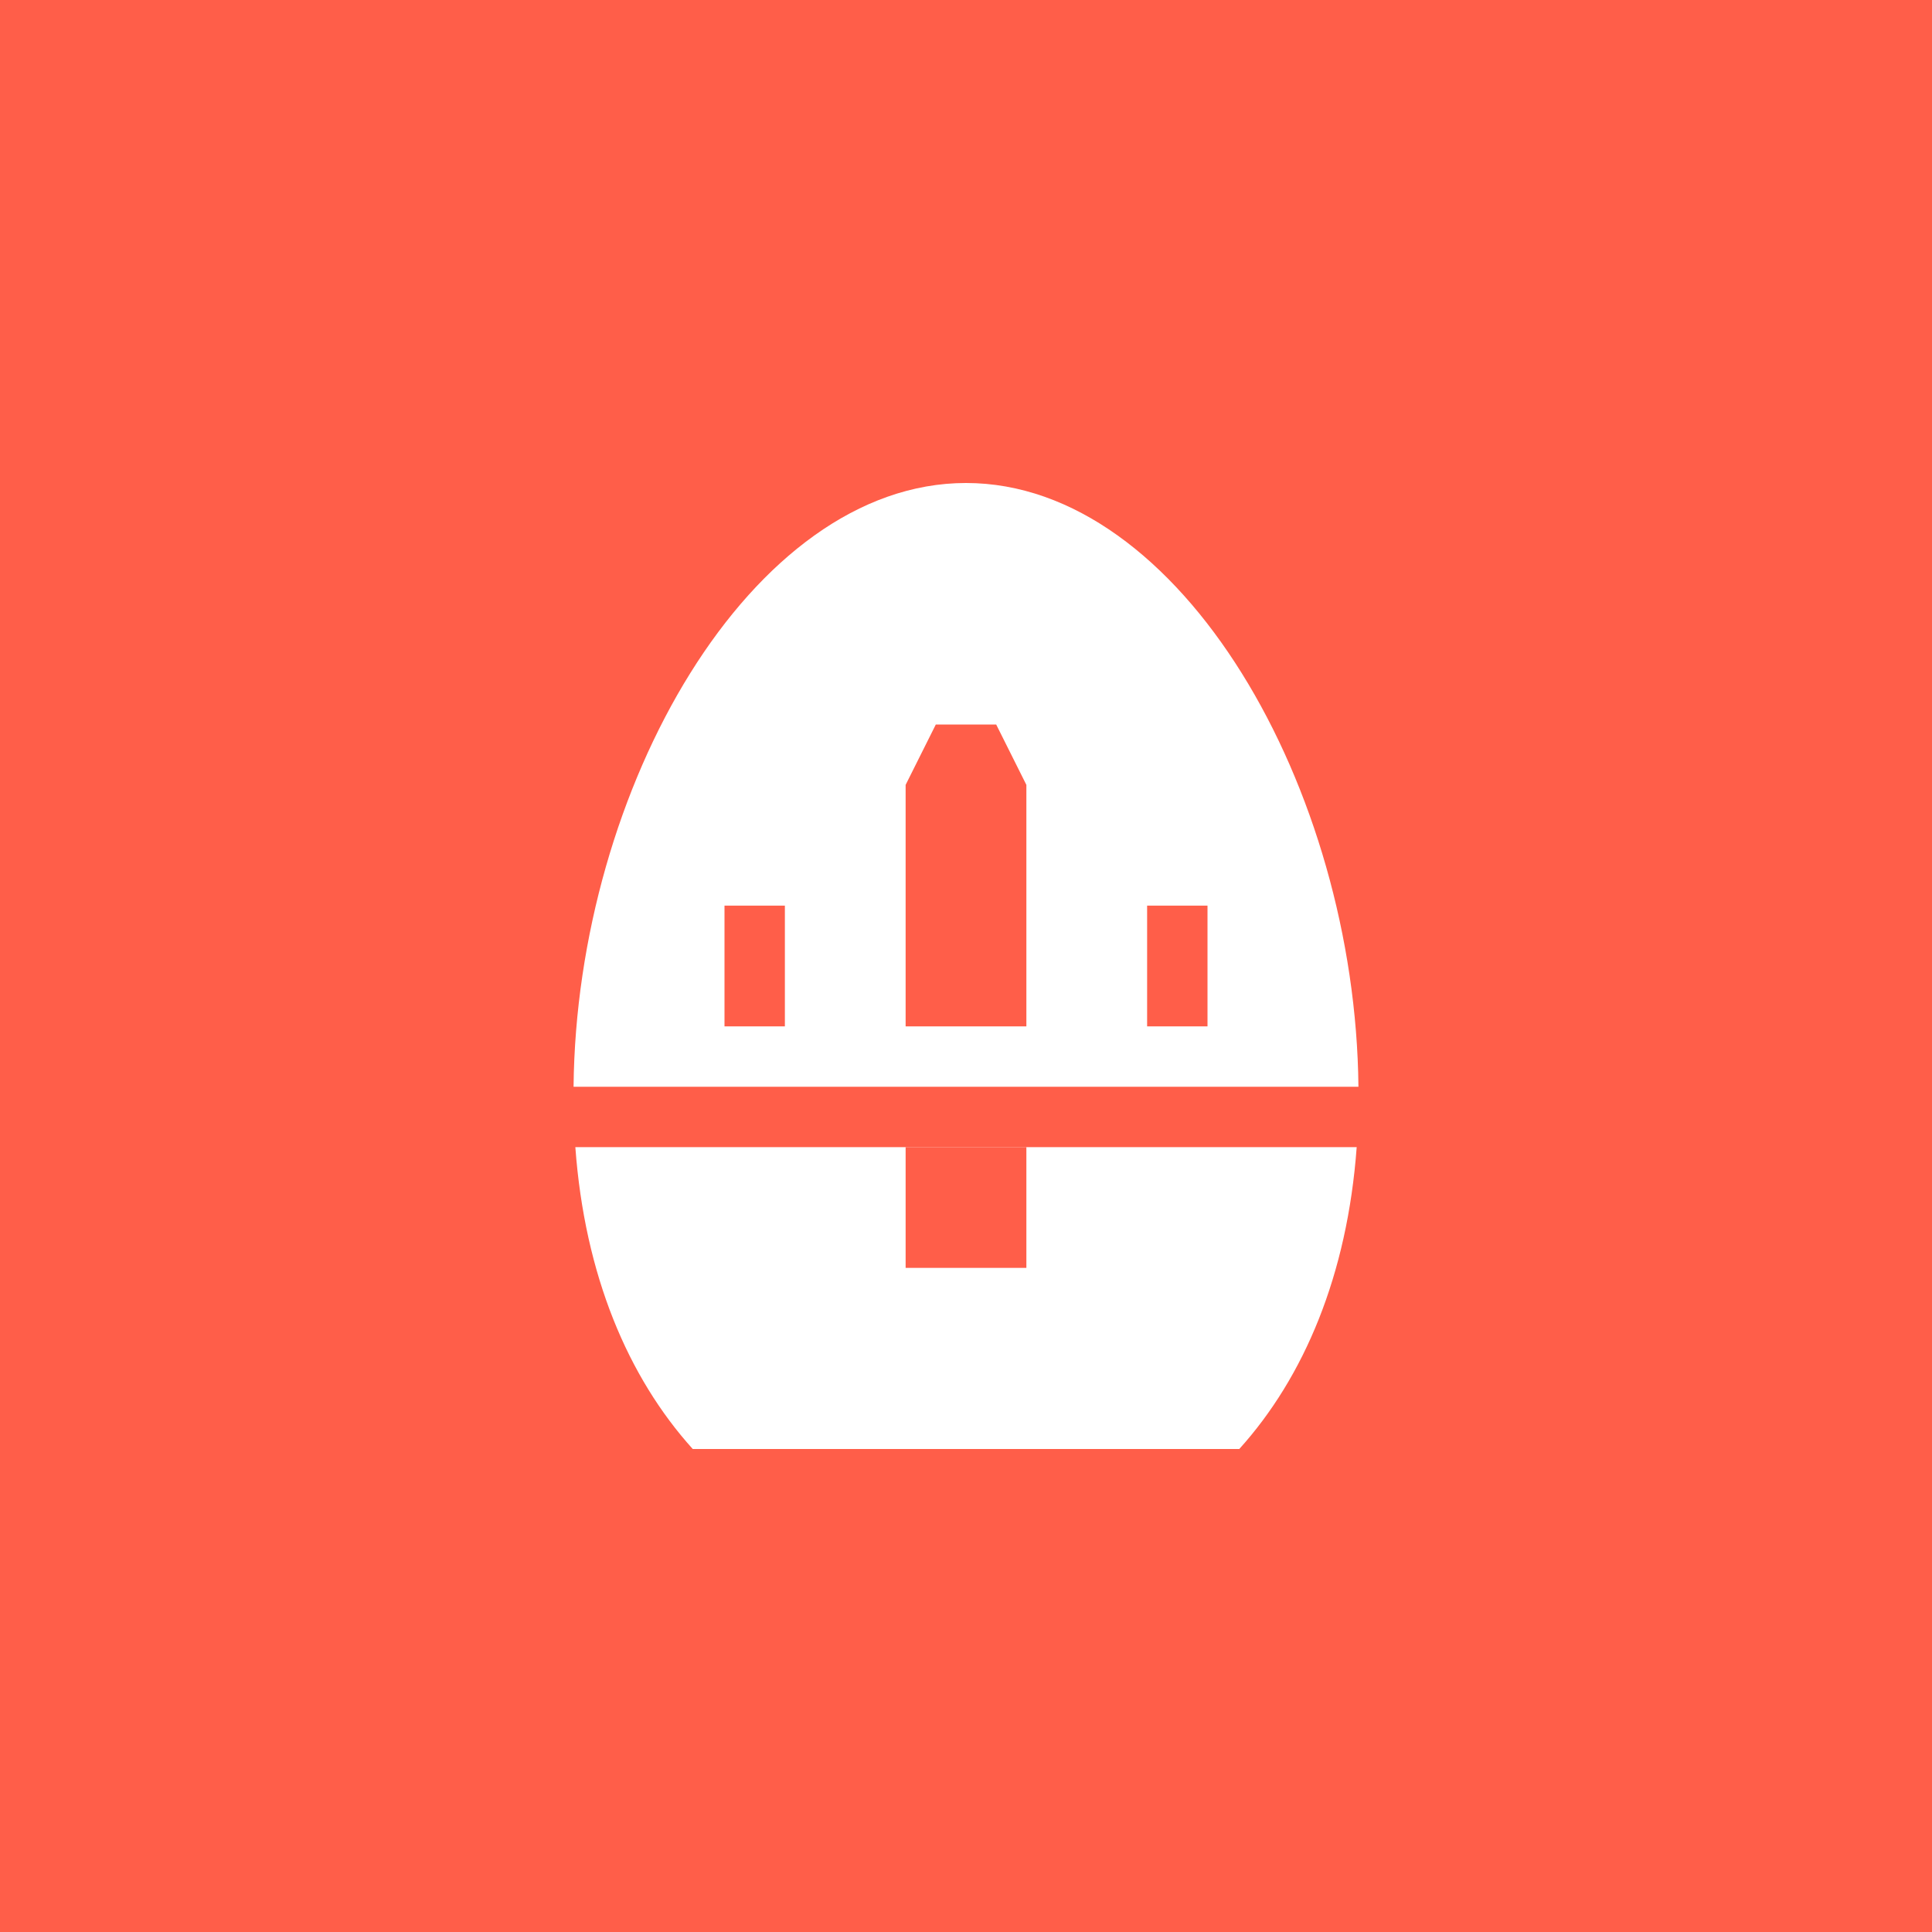
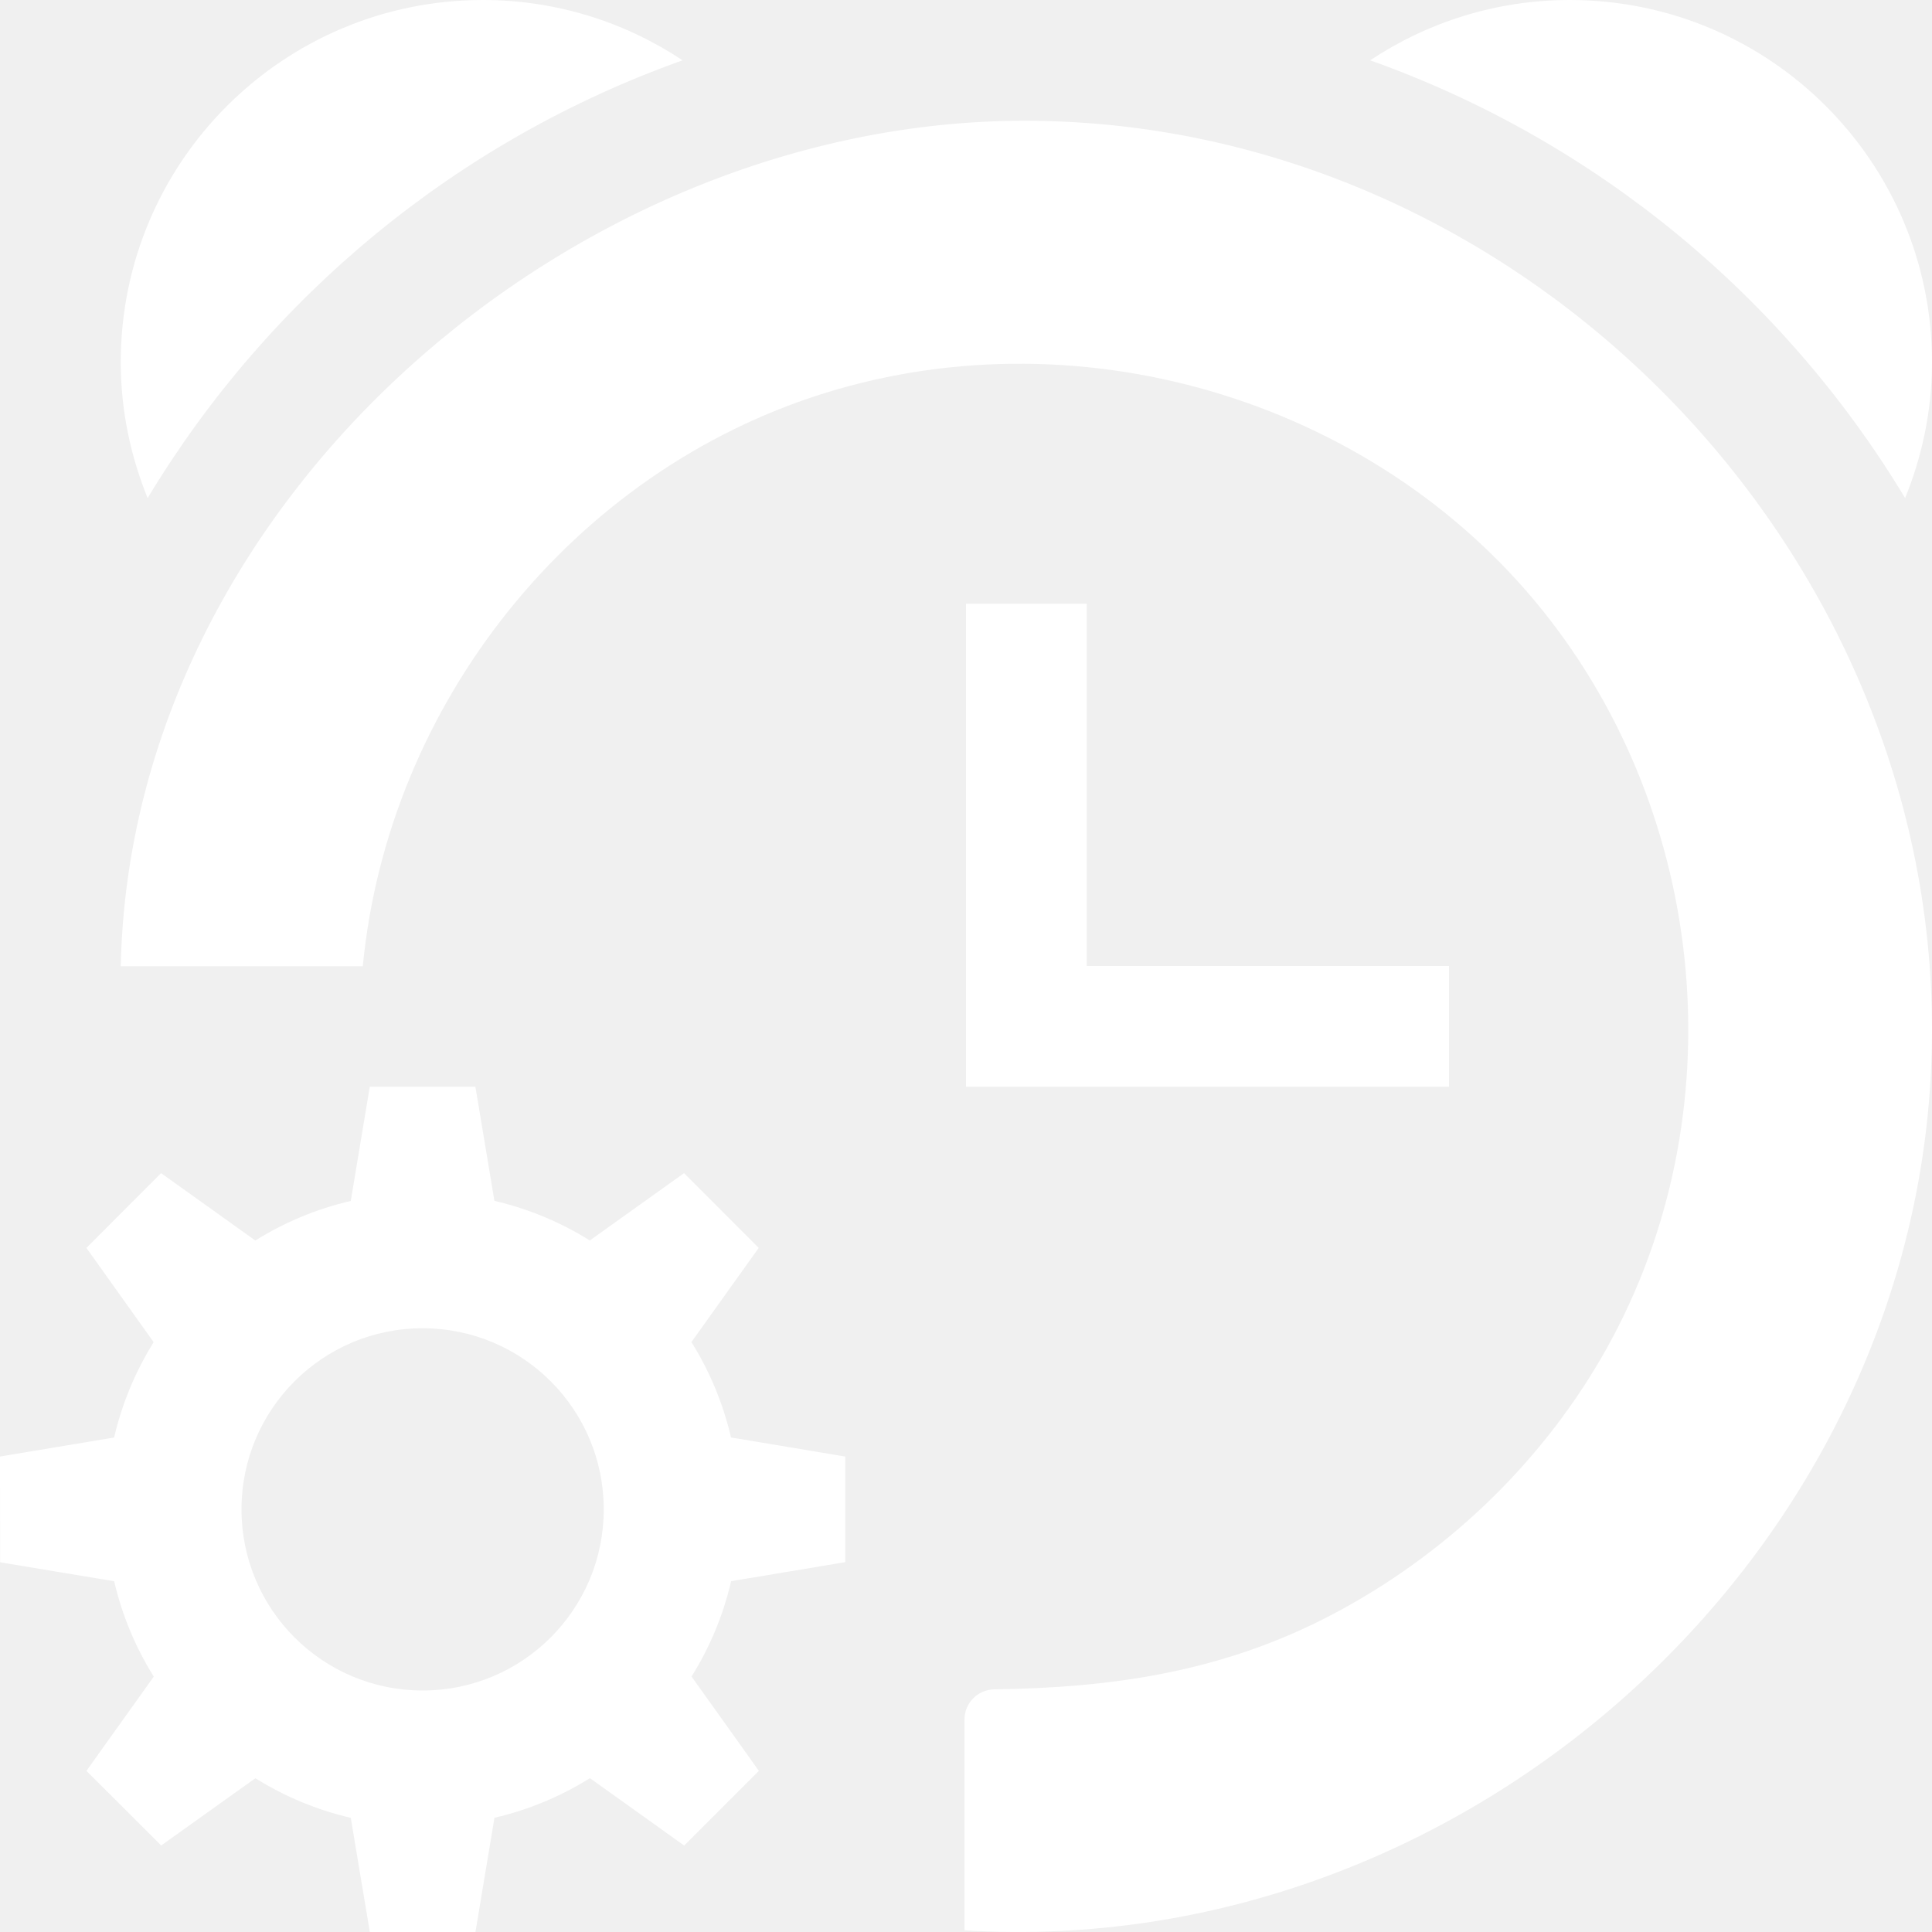
- <svg xmlns="http://www.w3.org/2000/svg" version="1.1" x="0px" y="0px" viewBox="0 0 64 64" enable-background="new 0 0 64 64" xml:space="preserve">
-   <path fill="#FF5E49" d="M0,0h64v64H0V0z" />
-   <path fill="#FFFFFF" d="M32,16c-7.124,0-12.904,10.137-13,20h26C44.904,26.137,39.124,16,32,16z" />
-   <polygon fill="#FF5E49" points="31,24 33,24 34,26 34,34 30,34 30,26 " />
-   <rect x="24" y="30" fill="#FF5E49" width="2" height="4" />
-   <rect x="38" y="30" fill="#FF5E49" width="2" height="4" />
-   <path fill="#FFFFFF" d="M19.059,38c0.31,4.239,1.742,7.621,3.889,10h18.105c2.147-2.379,3.579-5.761,3.889-10H19.059z" />
-   <rect x="30" y="38" fill="#FF5E49" width="4" height="4" />
+ <svg xmlns="http://www.w3.org/2000/svg" x="0px" y="0px" width="16px" height="16px" viewBox="0 0 32 32">
+   <path fill="#FFFFFF" d="M32,6c0,0.797-0.163,1.554-0.445,2.25c-2.012-3.34-5.133-5.924-8.861-7.251C23.643,0.37,24.777,0,26,0 C29.314,0,32,2.686,32,6z M16,10v8h8v-2h-6v-6H16z M2,6c0,0.797,0.163,1.554,0.445,2.25c2.012-3.34,5.133-5.924,8.861-7.251 C10.357,0.37,9.223,0,8,0C4.686,0,2,2.686,2,6z M16.968,2C9.497,2,2.164,8.296,2,16.004h4.009c0.417-4.343,3.469-8.193,7.654-9.494 c4.322-1.344,9.233,0.166,12.005,3.75c2.69,3.478,3.069,8.425,0.852,12.235c-1.048,1.801-2.616,3.282-4.461,4.25 c-1.801,0.945-3.62,1.209-5.591,1.236c-0.273,0.004-0.493,0.226-0.493,0.5v3.491c8.347,0.518,15.882-6.302,16.023-14.681 C32.136,9.092,25.186,2,16.968,2z M13.634,24.064L14,24.125v0.222v0.148v1.009v0.148v0.222l-0.365,0.061l0,0l-1.525,0.254 c-0.066,0.284-0.155,0.559-0.265,0.823c-0.11,0.264-0.241,0.517-0.391,0.757l0.9,1.26l0,0l0.215,0.302l-0.262,0.262l-0.713,0.713 l-0.262,0.262l-0.302-0.216h0l-0.261-0.187l-0.998-0.713c-0.481,0.3-1.012,0.524-1.581,0.656l-0.254,1.525l0,0L7.875,32H7.653H7.504 H6.496H6.347H6.125l-0.036-0.219l0,0L5.81,30.109c-0.568-0.132-1.1-0.356-1.58-0.656l-1.259,0.899h0l-0.301,0.215l-0.157-0.157h0 l-0.924-0.922c0,0,0,0,0,0l-0.157-0.157l0.129-0.181l0,0l0.986-1.38c-0.15-0.24-0.281-0.493-0.391-0.757 c-0.11-0.264-0.199-0.539-0.265-0.823l-0.705-0.117l-0.819-0.136l0,0l-0.365-0.061l0-0.222v0L0,24.347l0,0l0-0.222l0.219-0.037l0,0 l1.671-0.278c0.132-0.568,0.356-1.099,0.655-1.58L1.56,20.85l0,0l-0.129-0.181l0.157-0.157l0.105-0.105l0,0l0.139-0.139l0.679-0.68 l0,0l0.157-0.157l0.302,0.216l0,0l1.259,0.9c0.481-0.3,1.013-0.524,1.581-0.656l0.278-1.671l0,0L6.125,18h0.222h0.148h1.009h0.148 h0.222l0.061,0.365l0,0l0.254,1.525c0.568,0.132,1.1,0.356,1.58,0.656l1.38-0.986h0l0.181-0.129l0.262,0.262l0,0l0.713,0.714l0,0 l0.105,0.105l0.157,0.157l-0.215,0.301v0l-0.9,1.259c0.15,0.24,0.281,0.493,0.391,0.757c0.11,0.264,0.199,0.539,0.265,0.823 L13.634,24.064L13.634,24.064z M10,25c0-1.657-1.343-3-3-3s-3,1.343-3,3s1.343,3,3,3S10,26.657,10,25z" />
</svg>
